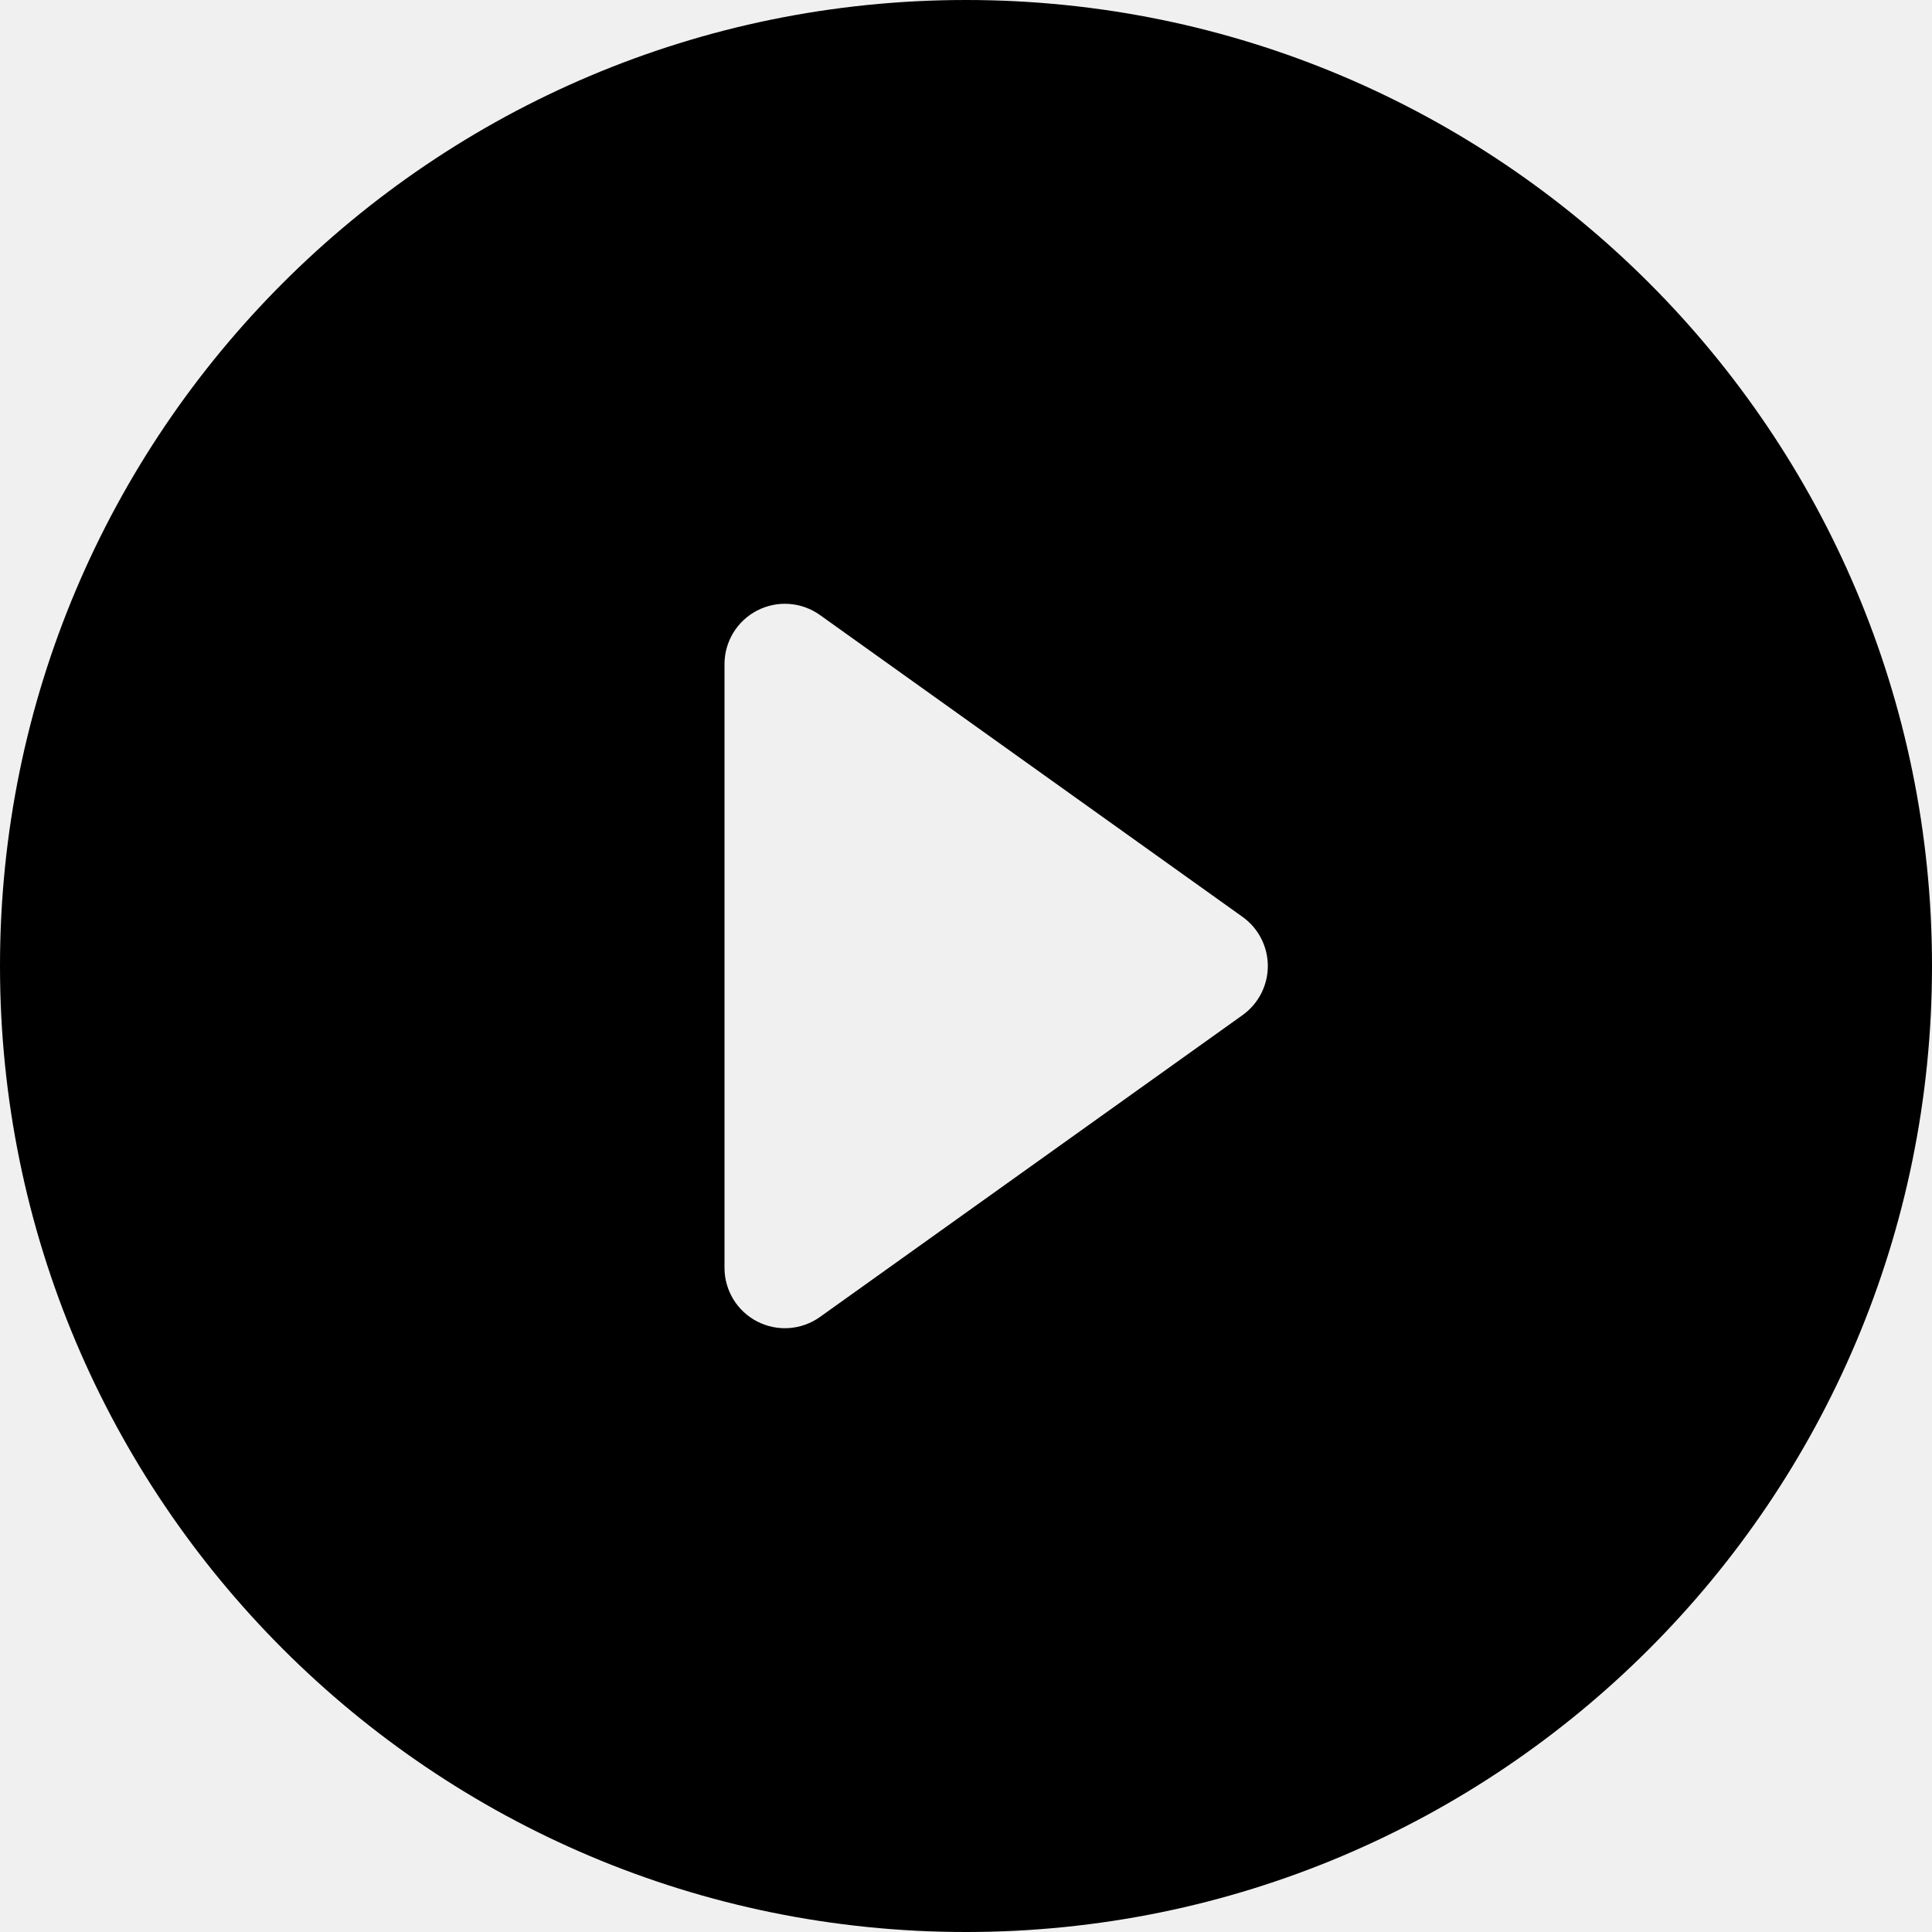
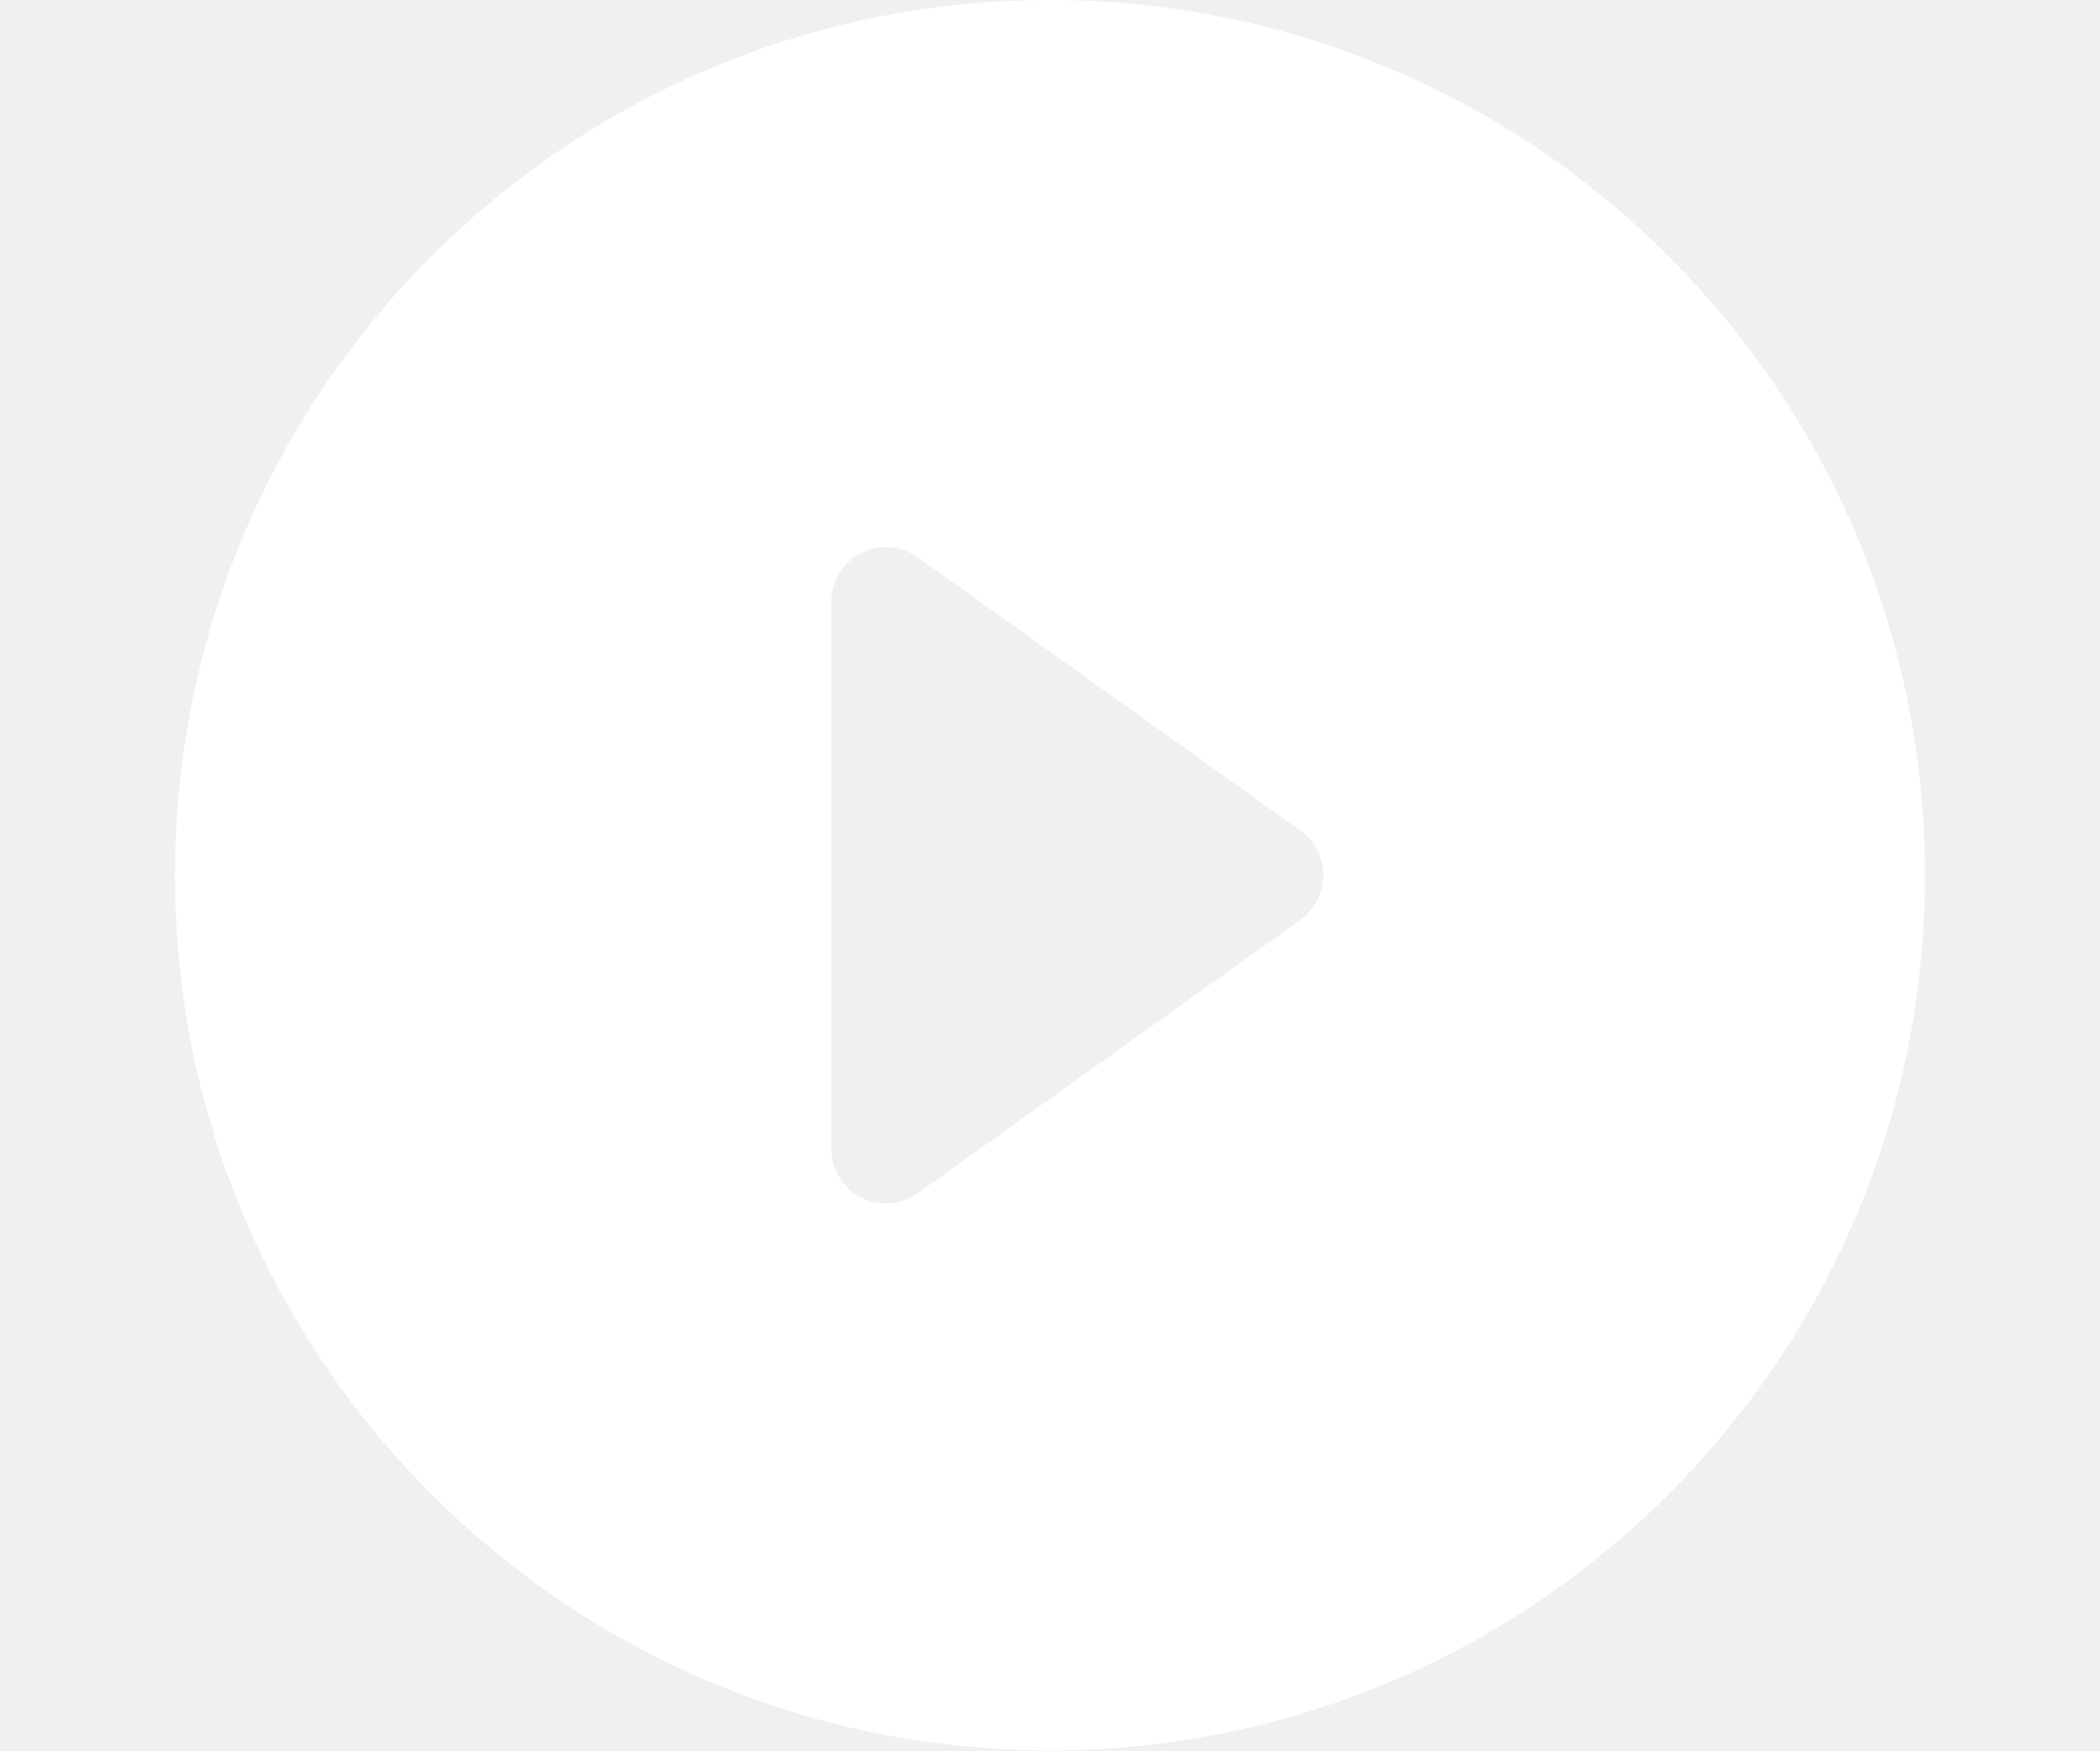
- <svg xmlns="http://www.w3.org/2000/svg" width="16" height="16" fill="currentColor" class="bi bi-play-circle-fill" viewBox="0 0 16 16">
+ <svg xmlns="http://www.w3.org/2000/svg" width="60" height="50" fill="#ffffff" class="bi bi-play-circle-fill" viewBox="0 0 16 16">
  <path d="M16 8A8 8 0 1 1 0 8a8 8 0 0 1 16 0zM6.79 5.093A.5.5 0 0 0 6 5.5v5a.5.5 0 0 0 .79.407l3.5-2.5a.5.5 0 0 0 0-.814l-3.5-2.5z" />
</svg>
